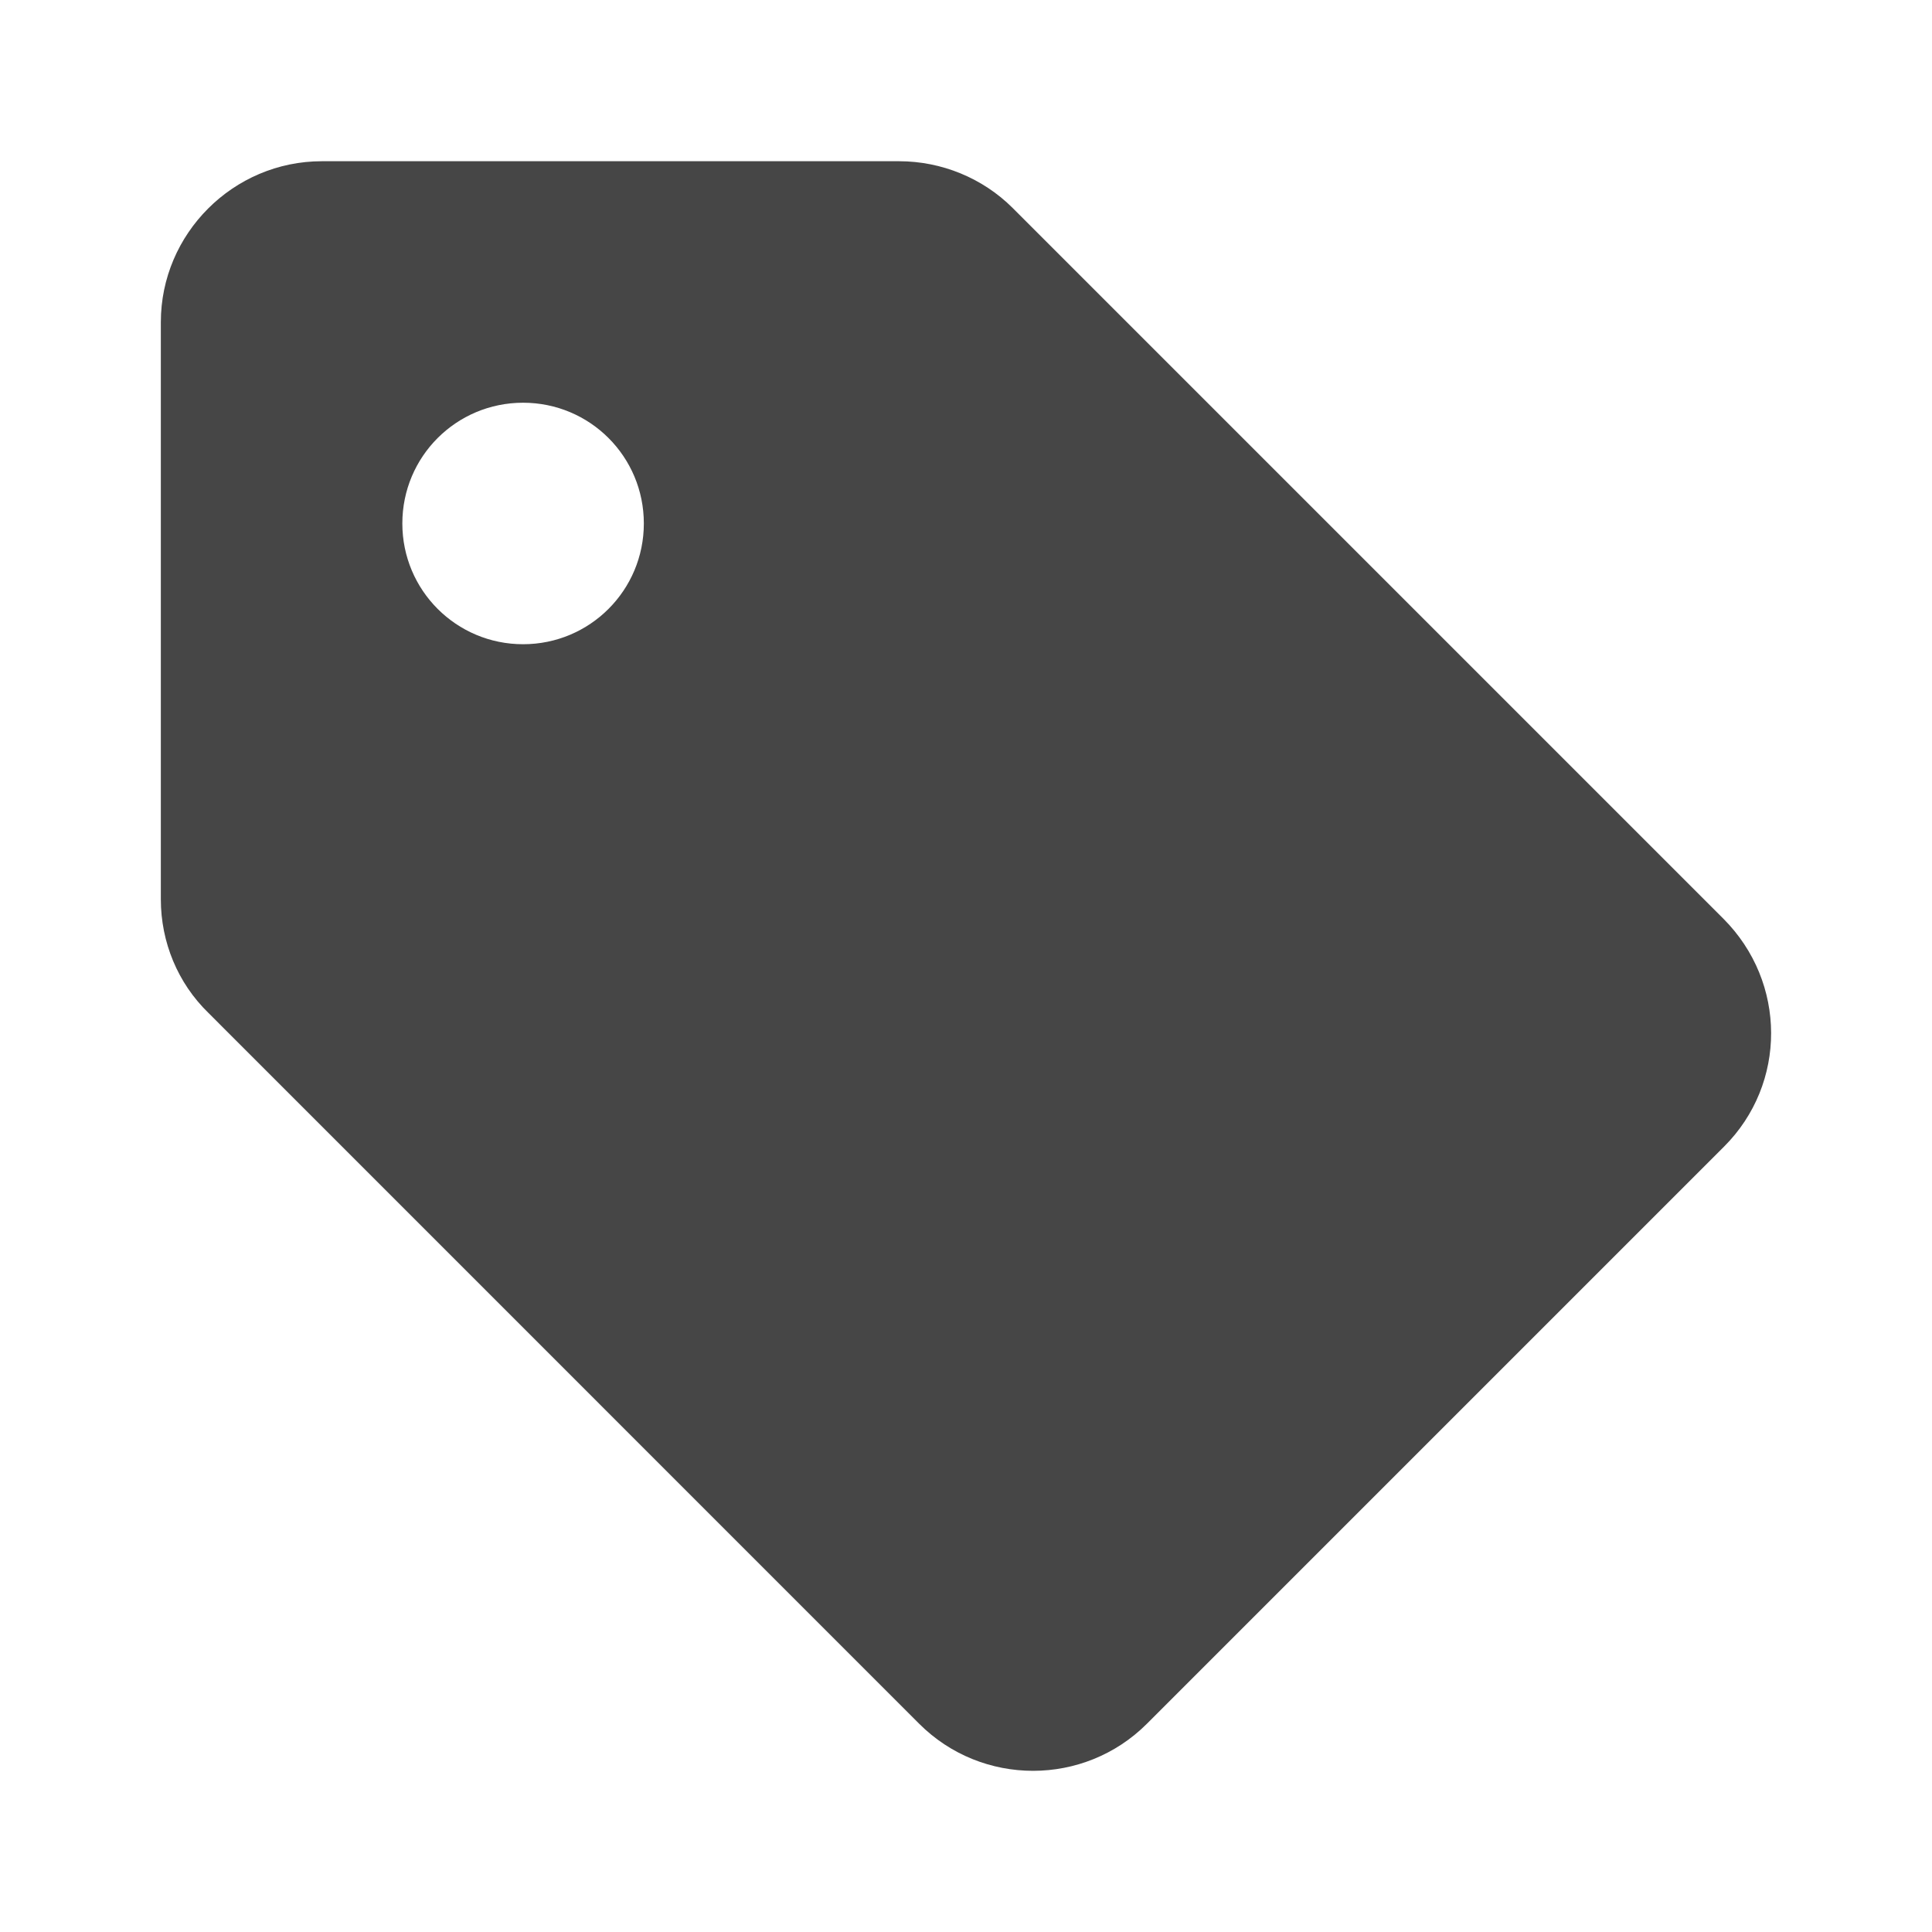
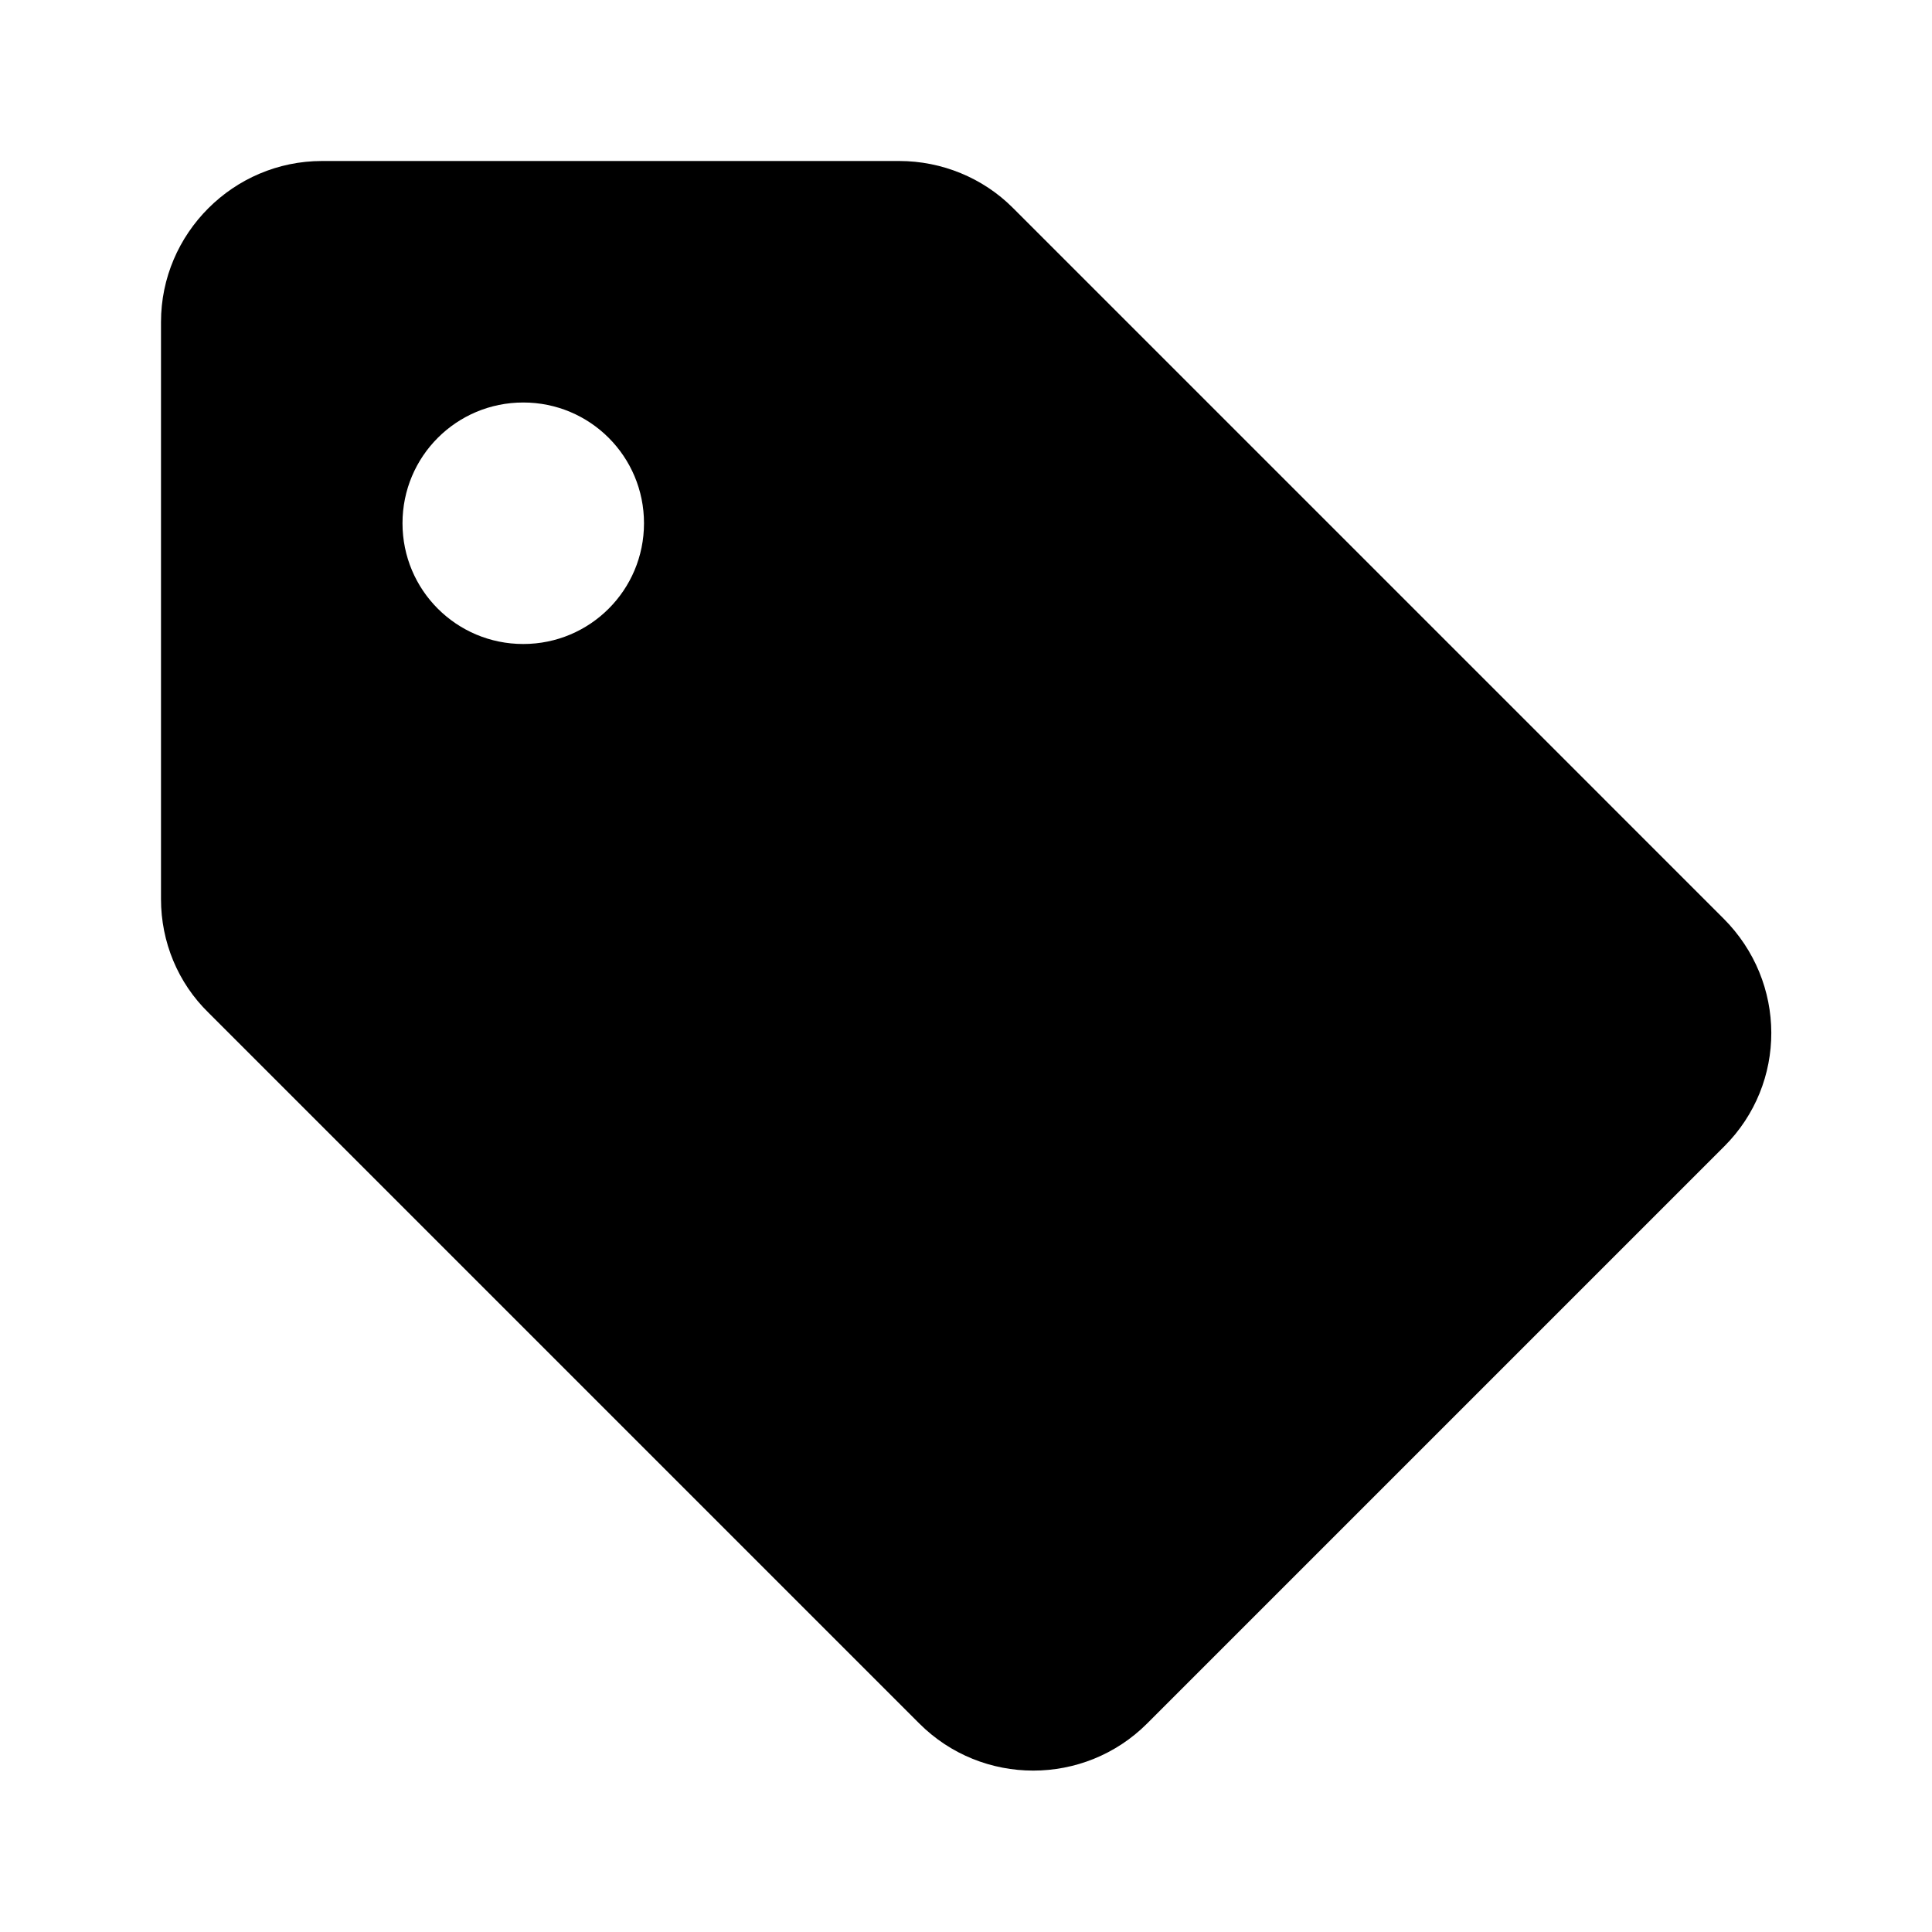
- <svg xmlns="http://www.w3.org/2000/svg" width="20" height="20" viewBox="0 0 20 20" fill="none">
-   <path d="M17.84 9.51L10.482 2.152C10.173 1.844 9.748 1.669 9.307 1.669H3.332C2.415 1.669 1.665 2.419 1.665 3.335V9.31C1.665 9.752 1.84 10.177 2.157 10.485L9.515 17.844C10.165 18.494 11.223 18.494 11.873 17.844L17.848 11.869C18.498 11.219 18.498 10.169 17.84 9.51ZM5.415 6.669C4.723 6.669 4.165 6.11 4.165 5.419C4.165 4.727 4.723 4.169 5.415 4.169C6.107 4.169 6.665 4.727 6.665 5.419C6.665 6.11 6.107 6.669 5.415 6.669Z" fill="#464646" />
+ <svg xmlns="http://www.w3.org/2000/svg" viewBox="0 0 24 24" fill="currentColor">
+   <path d="m21.41 11.41-8.83-8.83c-.37-.37-.88-.58-1.41-.58H4c-1.1 0-2 .9-2 2v7.17c0 .53.21 1.04.59 1.41l8.83 8.83c.78.78 2.05.78 2.83 0l7.17-7.17c.78-.78.78-2.04-.01-2.83M6.5 8C5.67 8 5 7.33 5 6.5S5.67 5 6.5 5 8 5.67 8 6.5 7.33 8 6.5 8" />
</svg>
